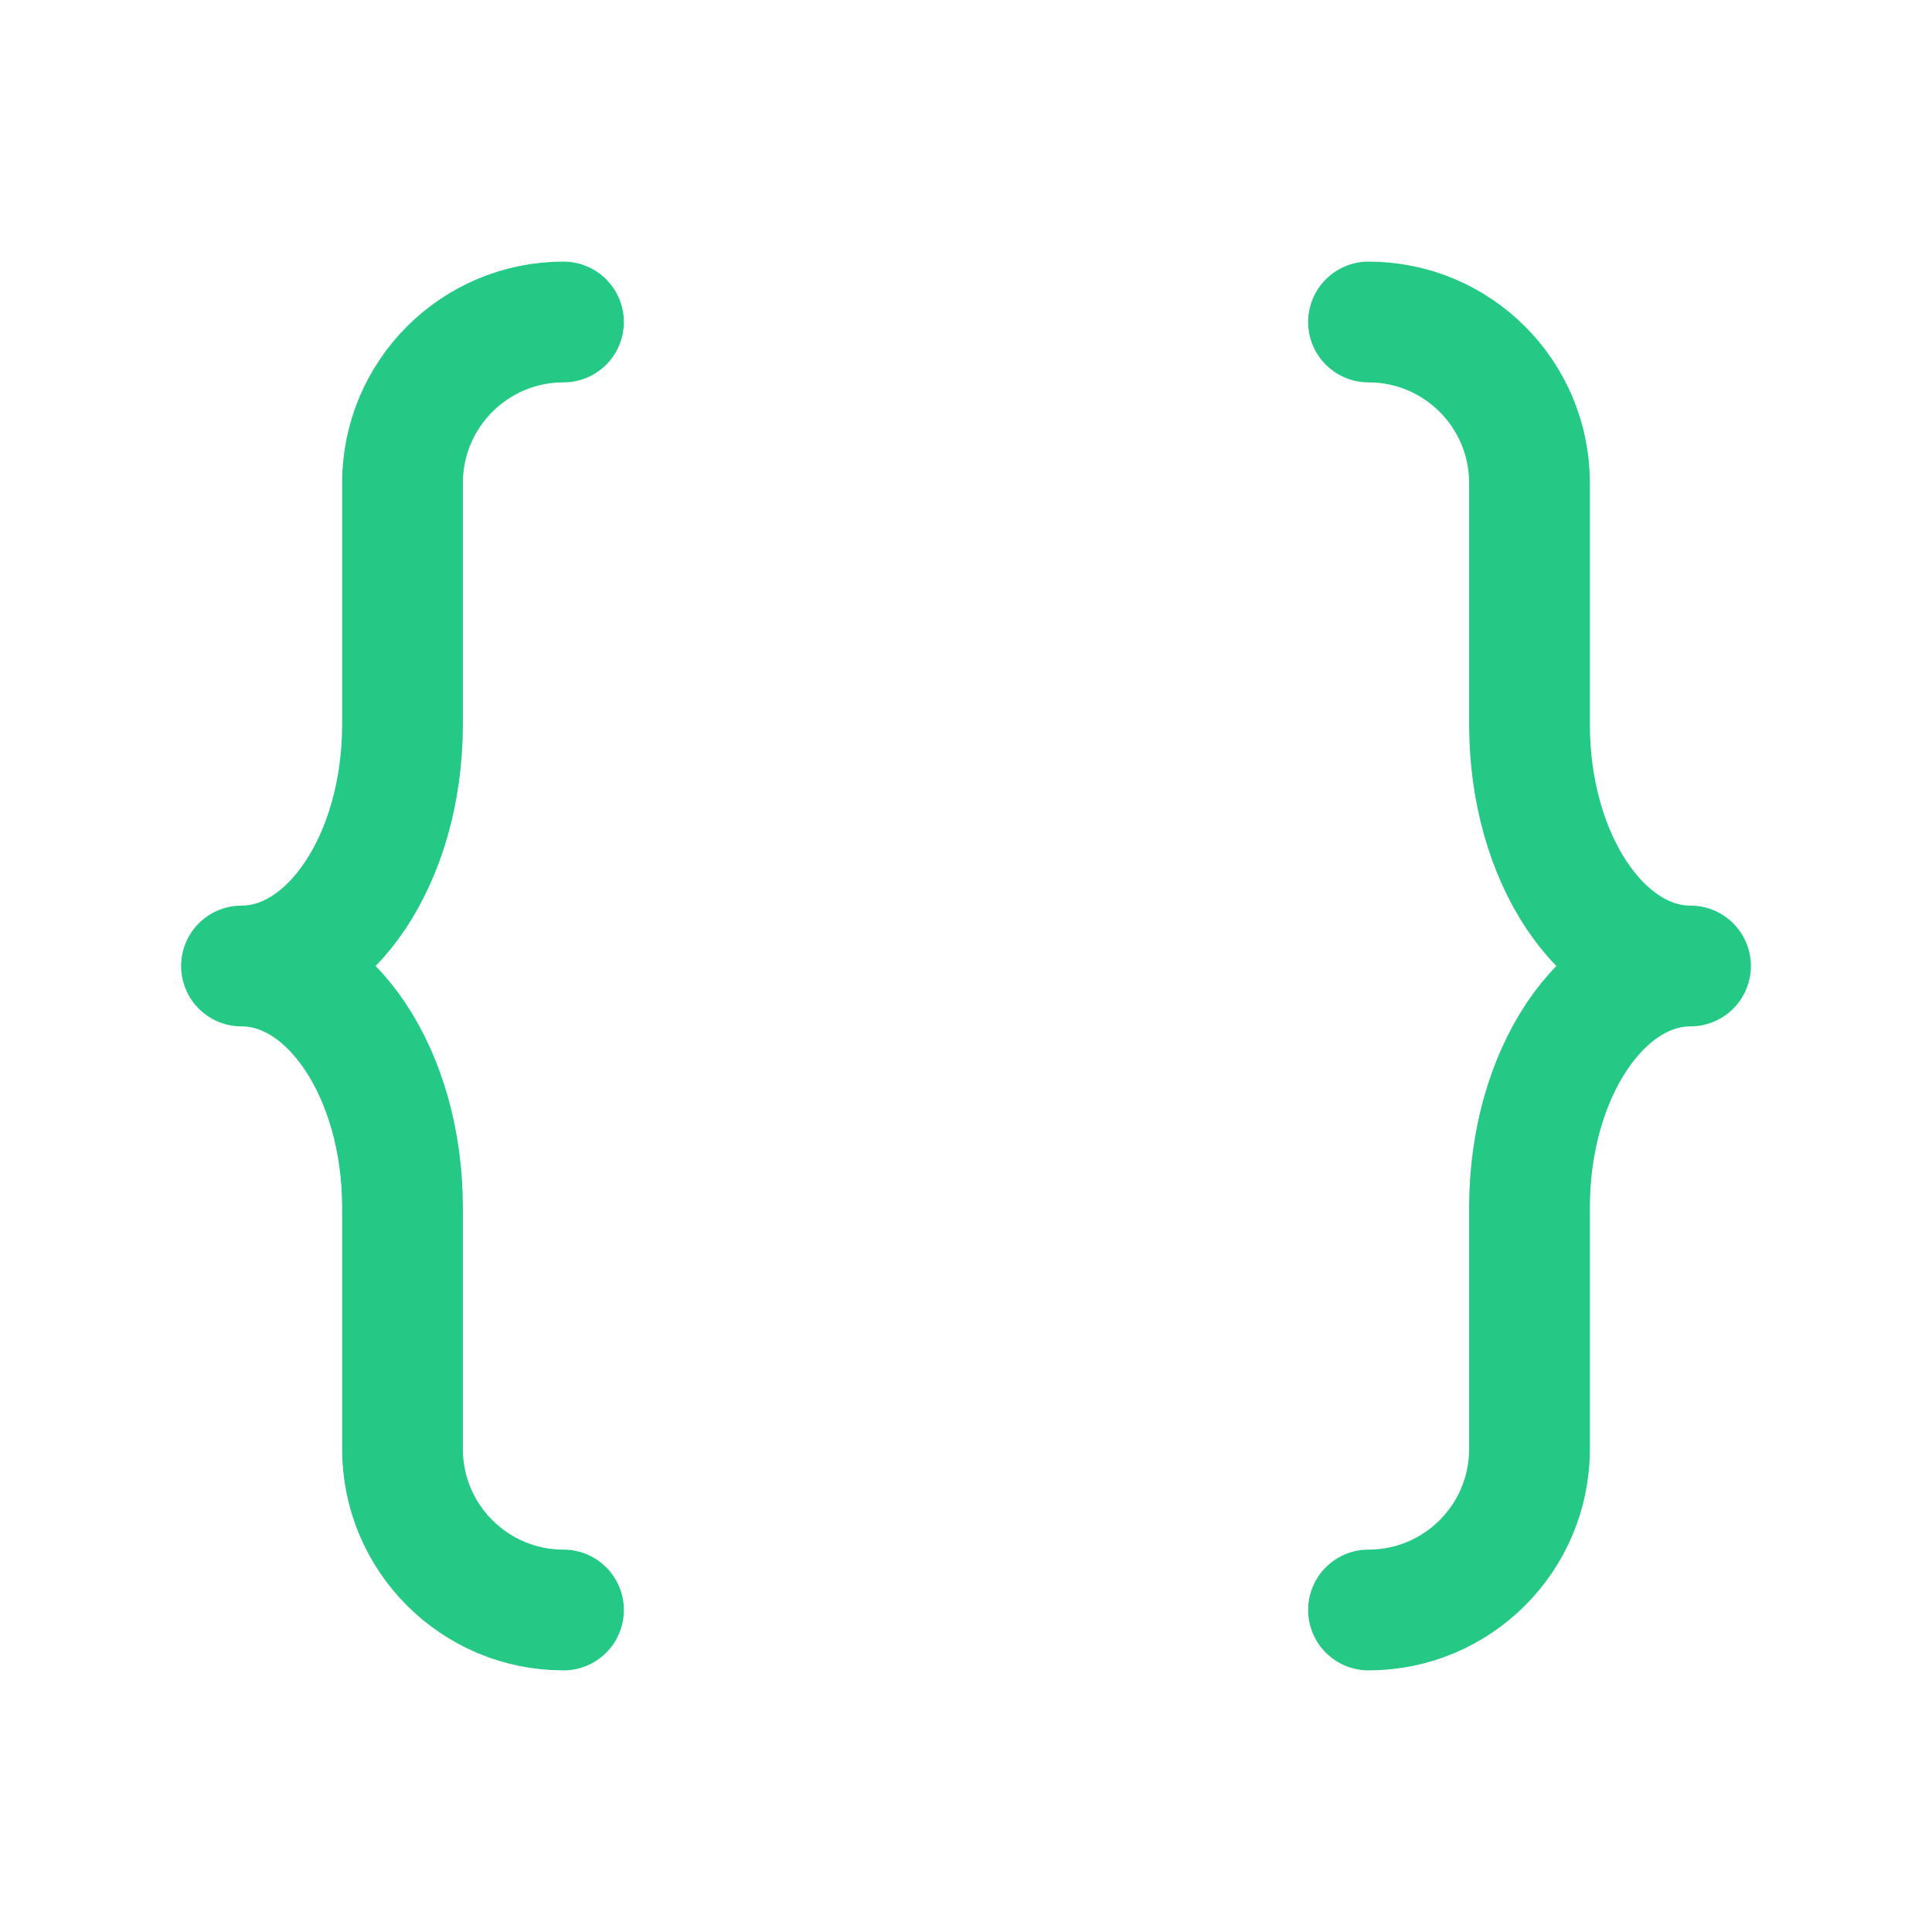
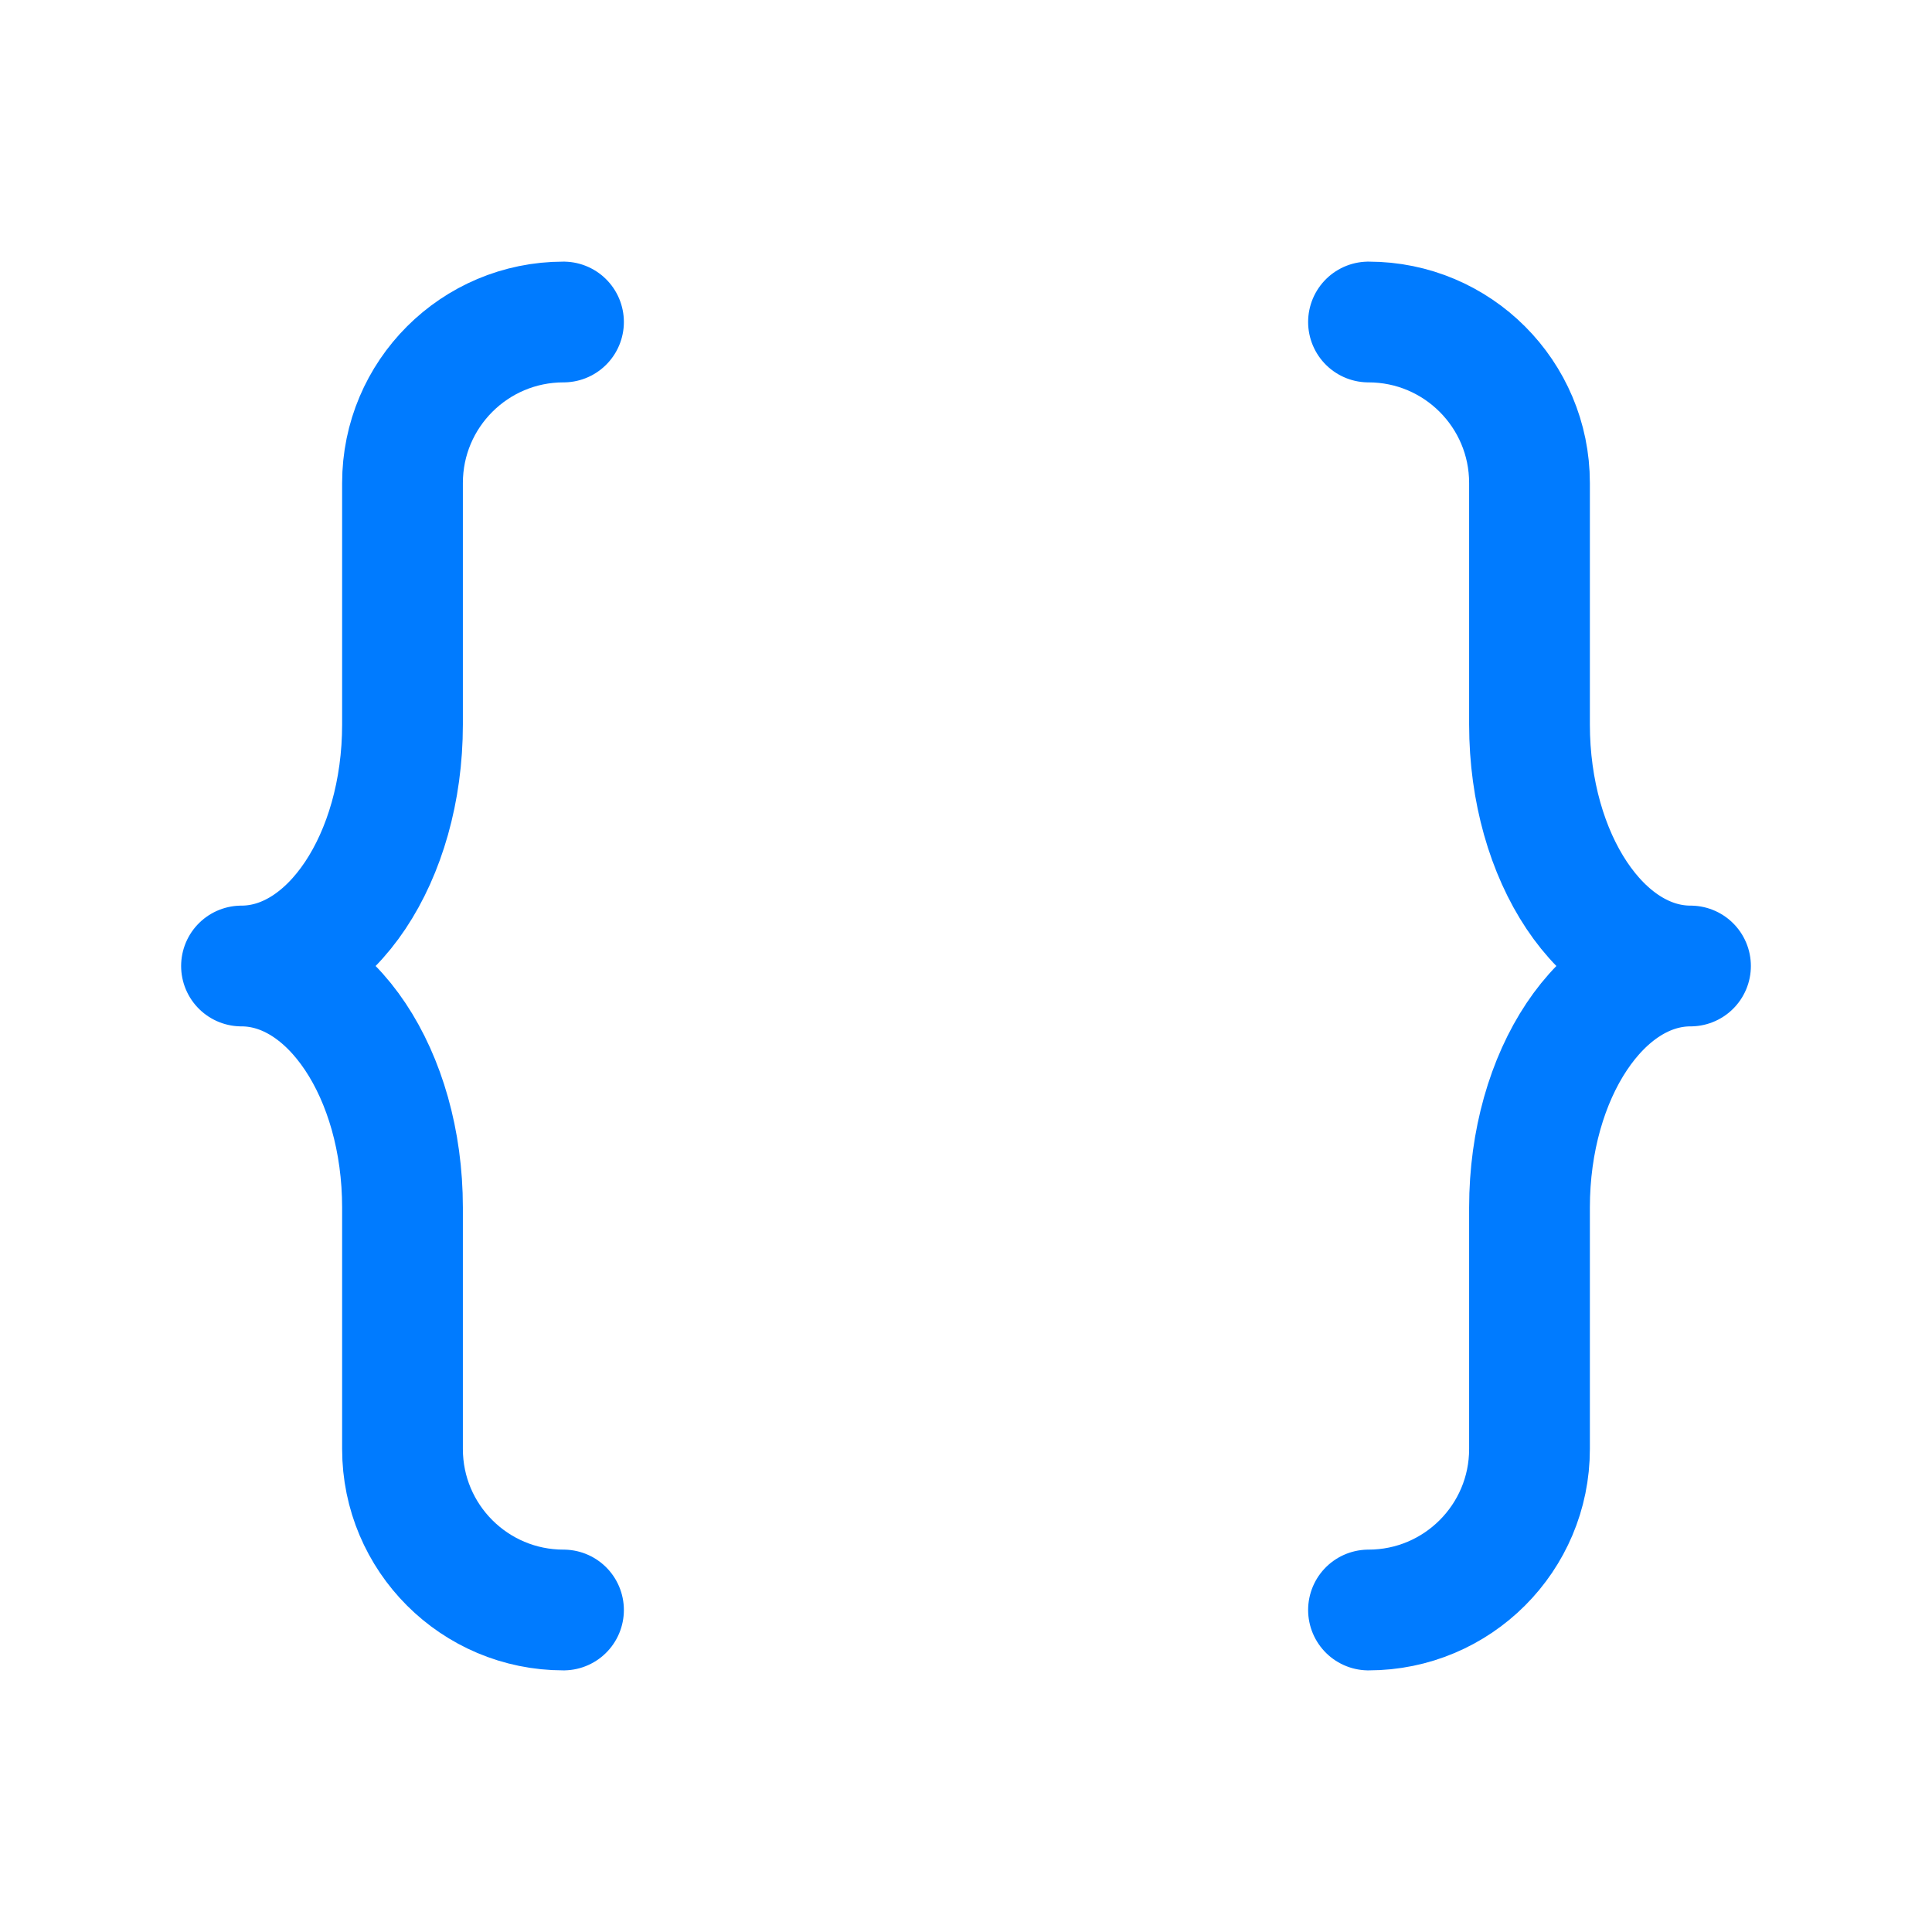
- <svg xmlns="http://www.w3.org/2000/svg" class="icon icon-tabler icon-tabler-braces" width="52" height="52" viewBox="0 0 24 24" stroke-width="1.5" stroke="#23C985" fill="none" stroke-linecap="round" stroke-linejoin="round">
+ <svg xmlns="http://www.w3.org/2000/svg" class="icon icon-tabler icon-tabler-braces" width="52" height="52" viewBox="0 0 24 24" stroke-width="1.5" stroke="#007bff" fill="none" stroke-linecap="round" stroke-linejoin="round">
  <path stroke="none" d="M0 0h24v24H0z" fill="none" />
  <path d="M7 4a2 2 0 0 0 -2 2v3a2 3 0 0 1 -2 3a2 3 0 0 1 2 3v3a2 2 0 0 0 2 2" />
  <path d="M17 4a2 2 0 0 1 2 2v3a2 3 0 0 0 2 3a2 3 0 0 0 -2 3v3a2 2 0 0 1 -2 2" />
</svg>
